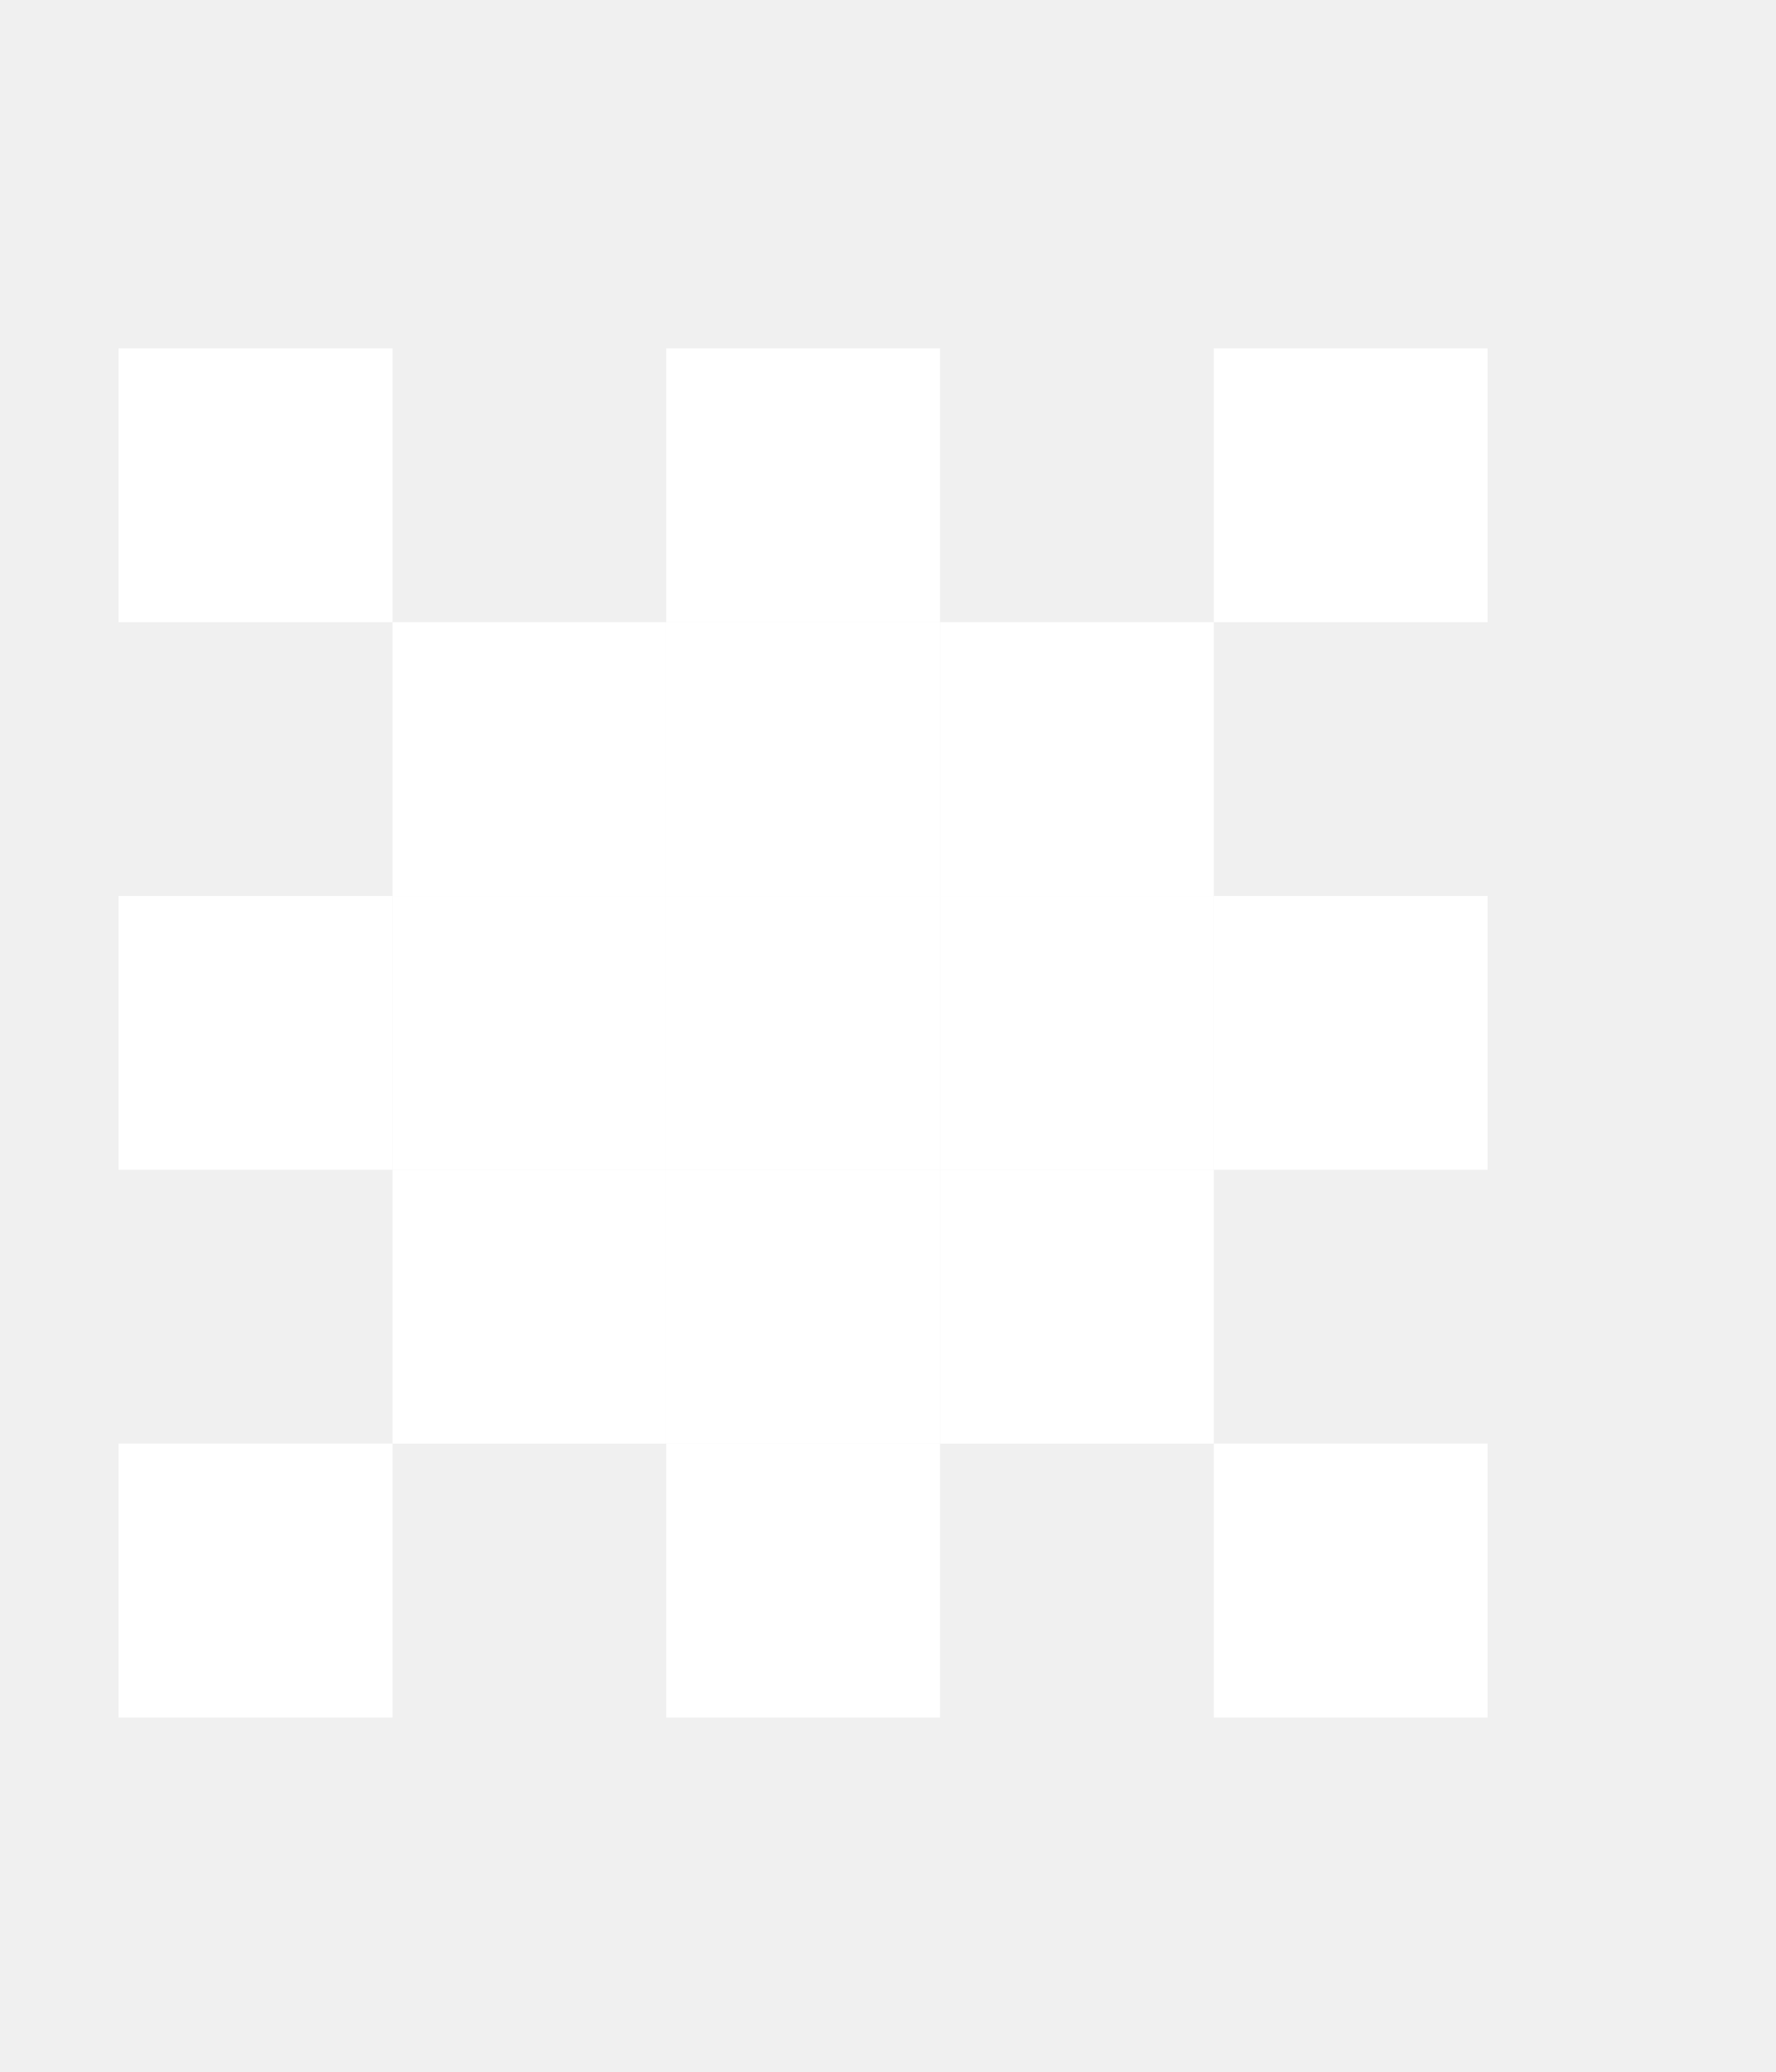
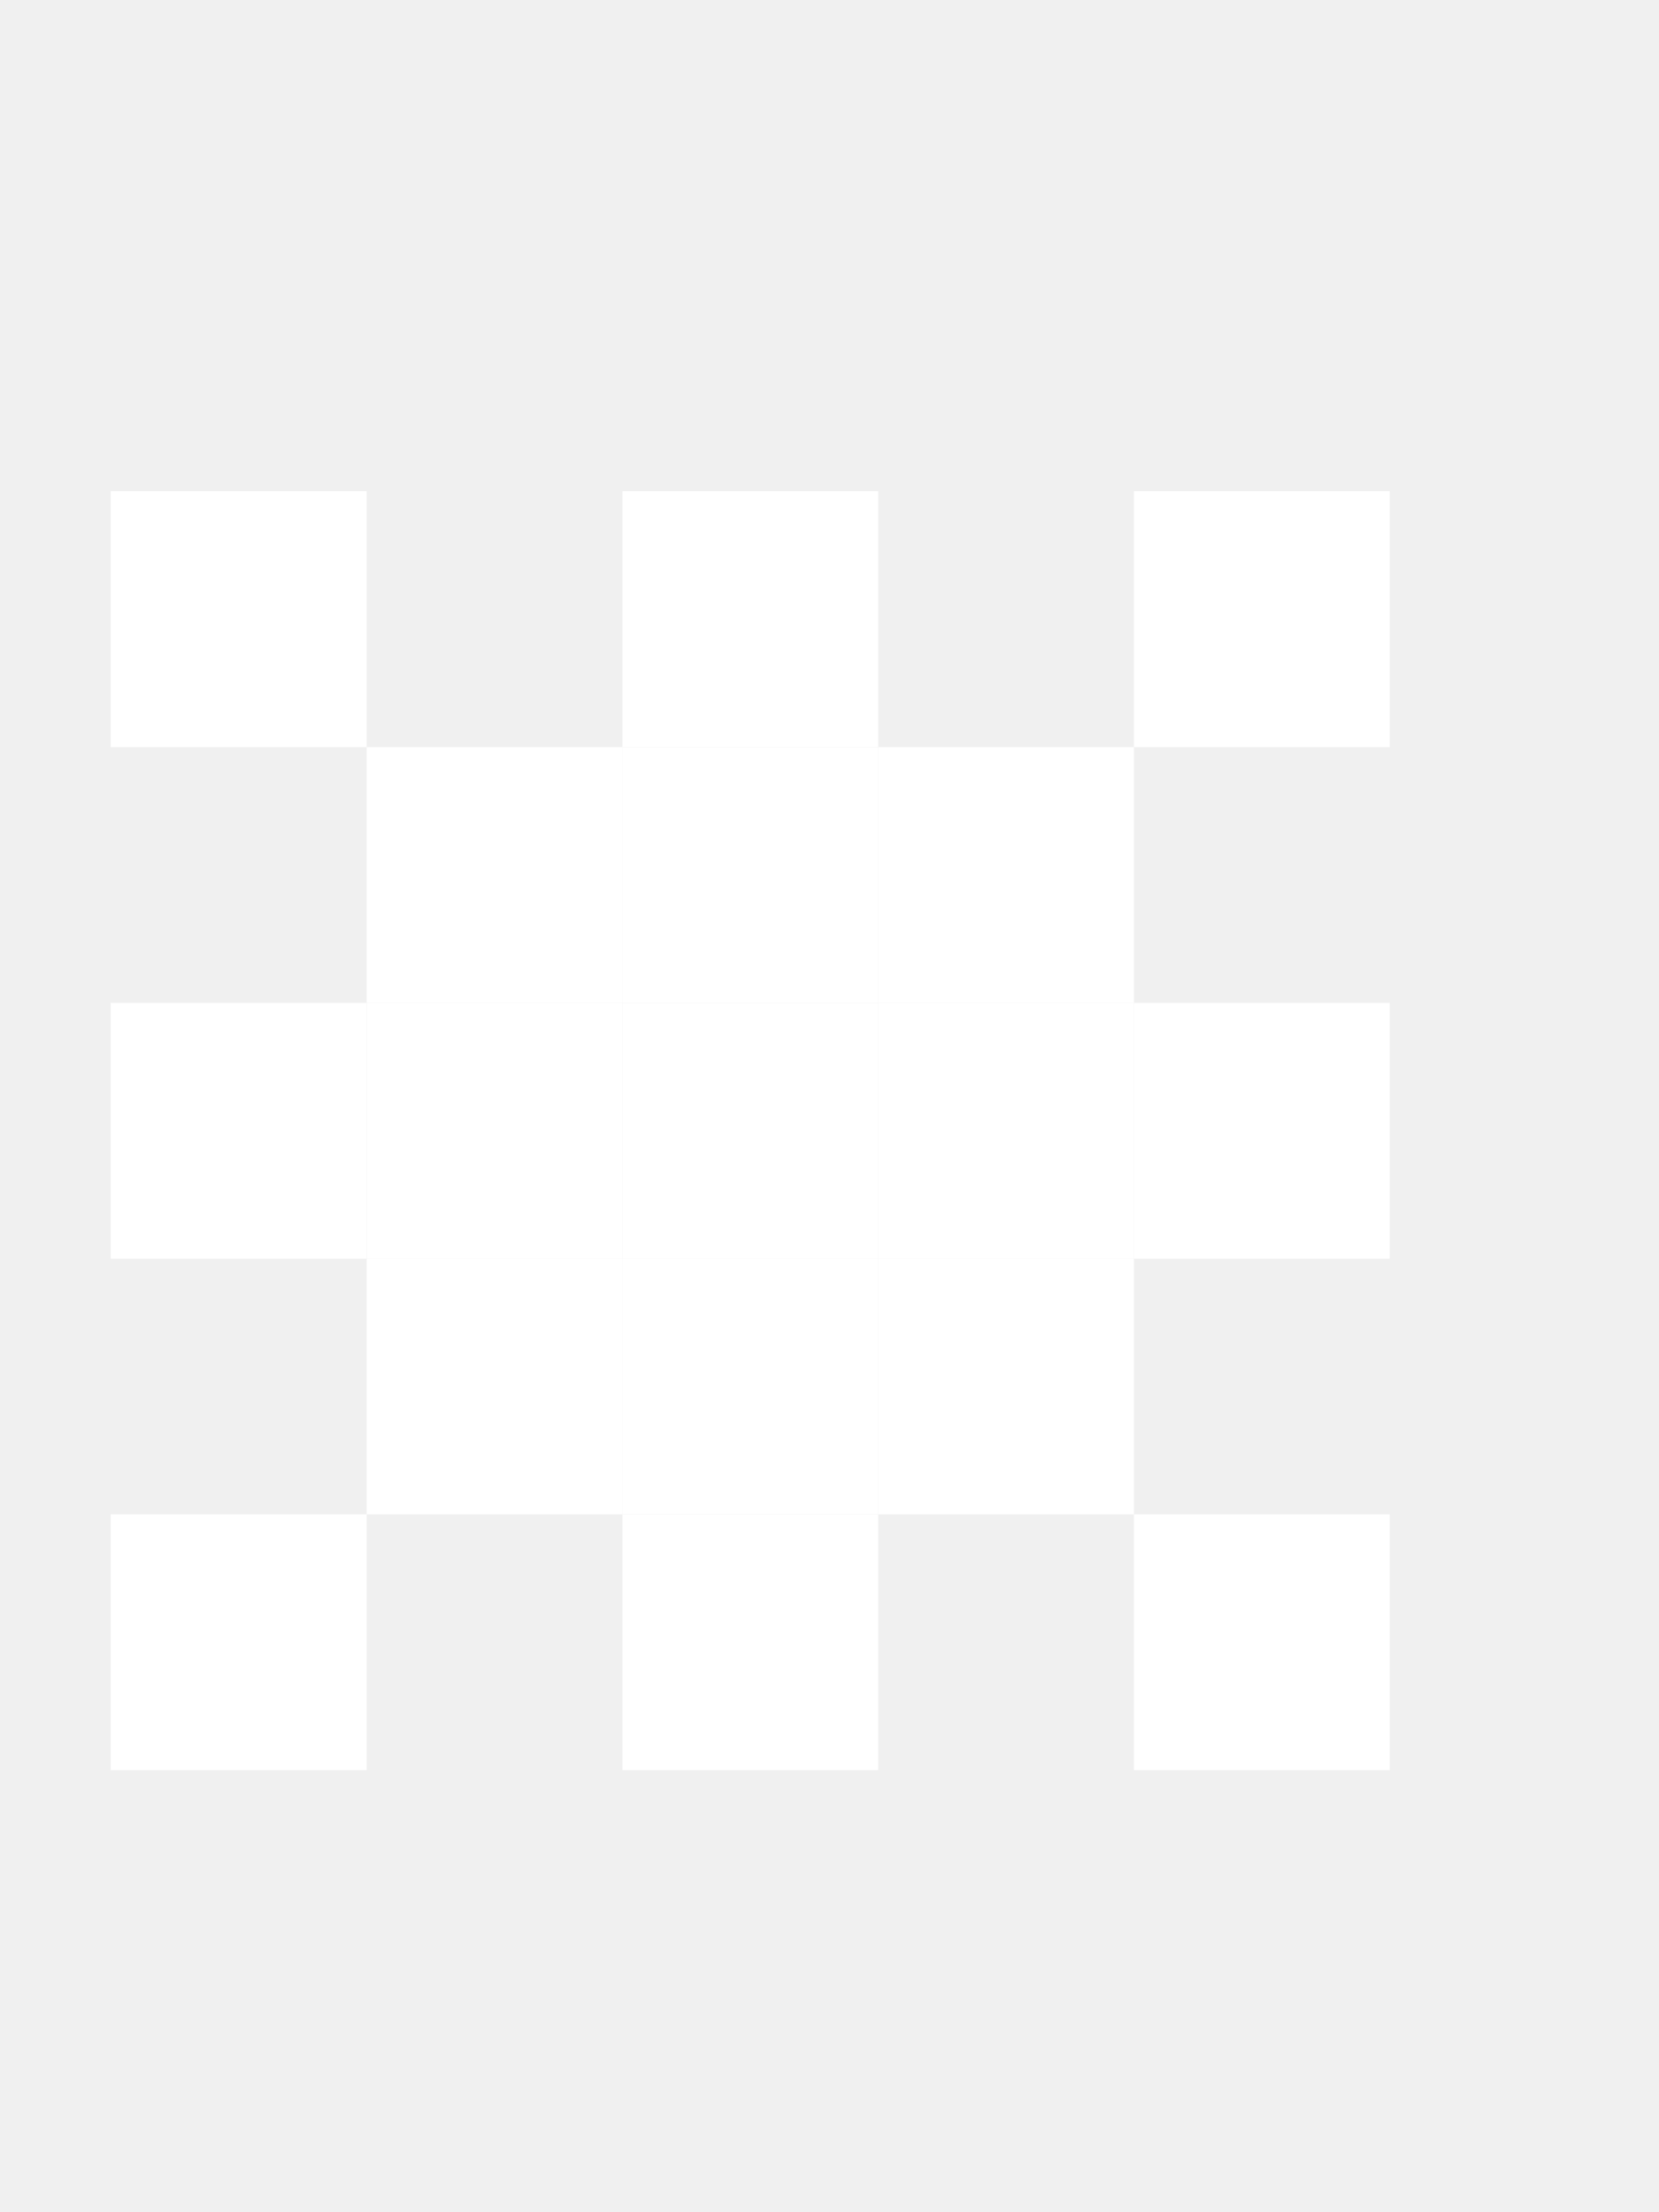
- <svg xmlns="http://www.w3.org/2000/svg" width="6" height="7" viewBox="0 0 6 7" fill="none">
-   <g clip-path="url(#clip0_688_240)">
-     <path d="M0.4 1.177H1.326V2.102H0.4V1.177Z" fill="white" />
-     <path d="M1.326 2.102H2.251V3.027H1.326V2.102Z" fill="white" />
-     <path d="M2.251 3.027H3.176V3.952H2.251V3.027Z" fill="white" />
-     <path d="M3.176 2.102H4.101V3.027H3.176L3.176 2.102Z" fill="white" />
-     <path d="M4.101 1.177H5.026V2.102H4.101V1.177Z" fill="white" />
-     <path d="M1.326 3.952L2.251 3.952V4.877H1.326V3.952Z" fill="white" />
-     <path d="M0.4 4.877H1.326V5.803H0.4V4.877Z" fill="white" />
-     <path d="M3.176 3.027H4.101V3.952H3.176V3.027Z" fill="white" />
-     <path d="M4.101 3.027H5.026V3.952H4.101V3.027Z" fill="white" />
-     <path d="M1.326 3.027H2.251V3.952L1.326 3.952V3.027Z" fill="white" />
-     <path d="M0.4 3.027H1.326V3.952L0.4 3.952V3.027Z" fill="white" />
-     <path d="M2.251 3.952H3.176V4.877H2.251V3.952Z" fill="white" />
-     <path d="M2.251 4.877H3.176V5.803H2.251V4.877Z" fill="white" />
-     <path d="M3.176 3.952H4.101V4.877H3.176V3.952Z" fill="white" />
-     <path d="M4.101 4.877H5.026V5.803H4.101V4.877Z" fill="white" />
-     <path d="M2.251 2.102H3.176L3.176 3.027H2.251V2.102Z" fill="white" />
-     <path d="M2.251 1.177H3.176L3.176 2.102H2.251V1.177Z" fill="white" />
+ <svg xmlns="http://www.w3.org/2000/svg" width="6" height="8" viewBox="0 0 6 8" fill="none">
+   <g clip-path="url(#clip0_668_5267)">
+     <path d="M0.4 1.776H1.326V2.702H0.4V1.776Z" fill="white" />
+     <path d="M1.326 2.702H2.251V3.627H1.326V2.702Z" fill="white" />
+     <path d="M2.251 3.627H3.176V4.552H2.251V3.627Z" fill="white" />
+     <path d="M3.176 2.702H4.101V3.627H3.176L3.176 2.702Z" fill="white" />
+     <path d="M4.101 1.776H5.026V2.702H4.101V1.776Z" fill="white" />
+     <path d="M1.326 4.552L2.251 4.552V5.477H1.326V4.552Z" fill="white" />
+     <path d="M0.4 5.477H1.326V6.402H0.4V5.477Z" fill="white" />
+     <path d="M3.176 3.627H4.101V4.552H3.176V3.627Z" fill="white" />
+     <path d="M4.101 3.627H5.026V4.552H4.101V3.627Z" fill="white" />
+     <path d="M1.326 3.627H2.251V4.552L1.326 4.552V3.627Z" fill="white" />
+     <path d="M0.4 3.627H1.326V4.552L0.4 4.552V3.627Z" fill="white" />
+     <path d="M2.251 4.552H3.176V5.477H2.251V4.552Z" fill="white" />
+     <path d="M2.251 5.477H3.176V6.402H2.251V5.477Z" fill="white" />
+     <path d="M3.176 4.552H4.101V5.477H3.176V4.552Z" fill="white" />
+     <path d="M4.101 5.477H5.026V6.402H4.101V5.477Z" fill="white" />
+     <path d="M2.251 2.702H3.176L3.176 3.627H2.251V2.702Z" fill="white" />
+     <path d="M2.251 1.776H3.176L3.176 2.702H2.251V1.776Z" fill="white" />
  </g>
  <defs>
-     <clipPath id="clip0_688_240">
-       <rect width="4.626" height="4.626" fill="white" transform="translate(0.400391 1.17651)" />
+     <clipPath id="clip0_668_5267">
+       <rect width="4.626" height="4.626" fill="white" transform="translate(0.400391 1.77637)" />
    </clipPath>
  </defs>
</svg>
